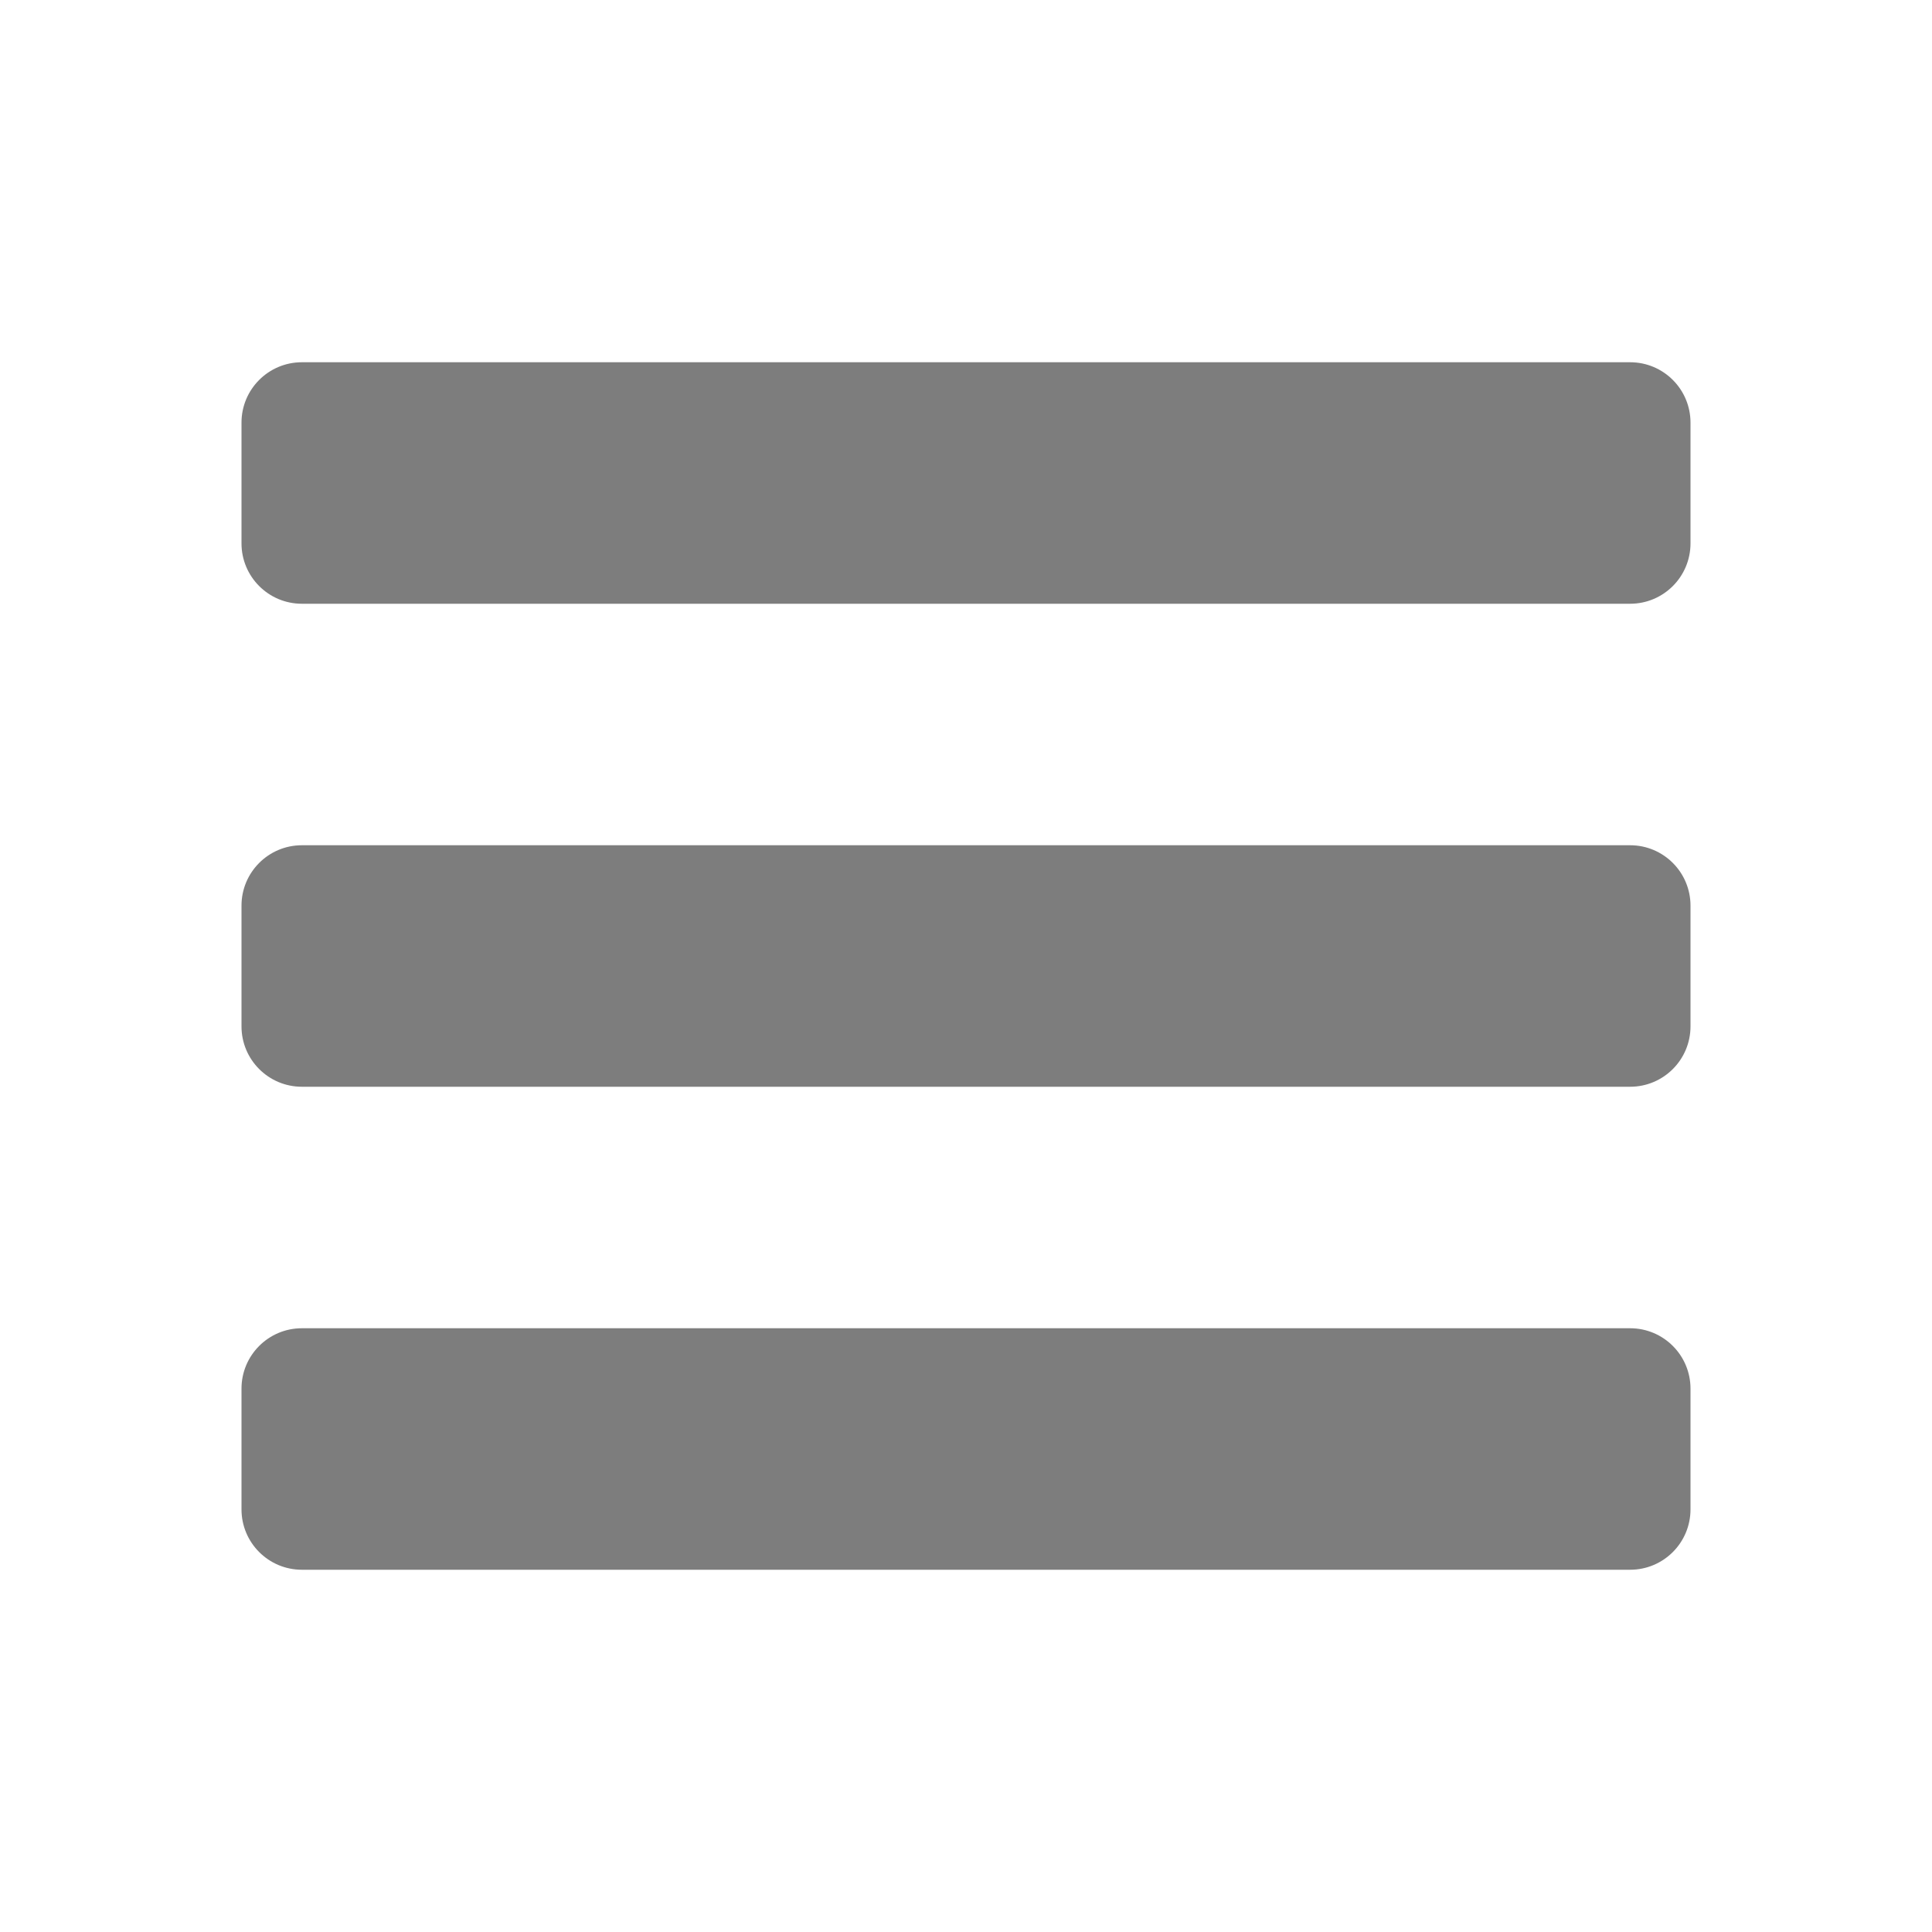
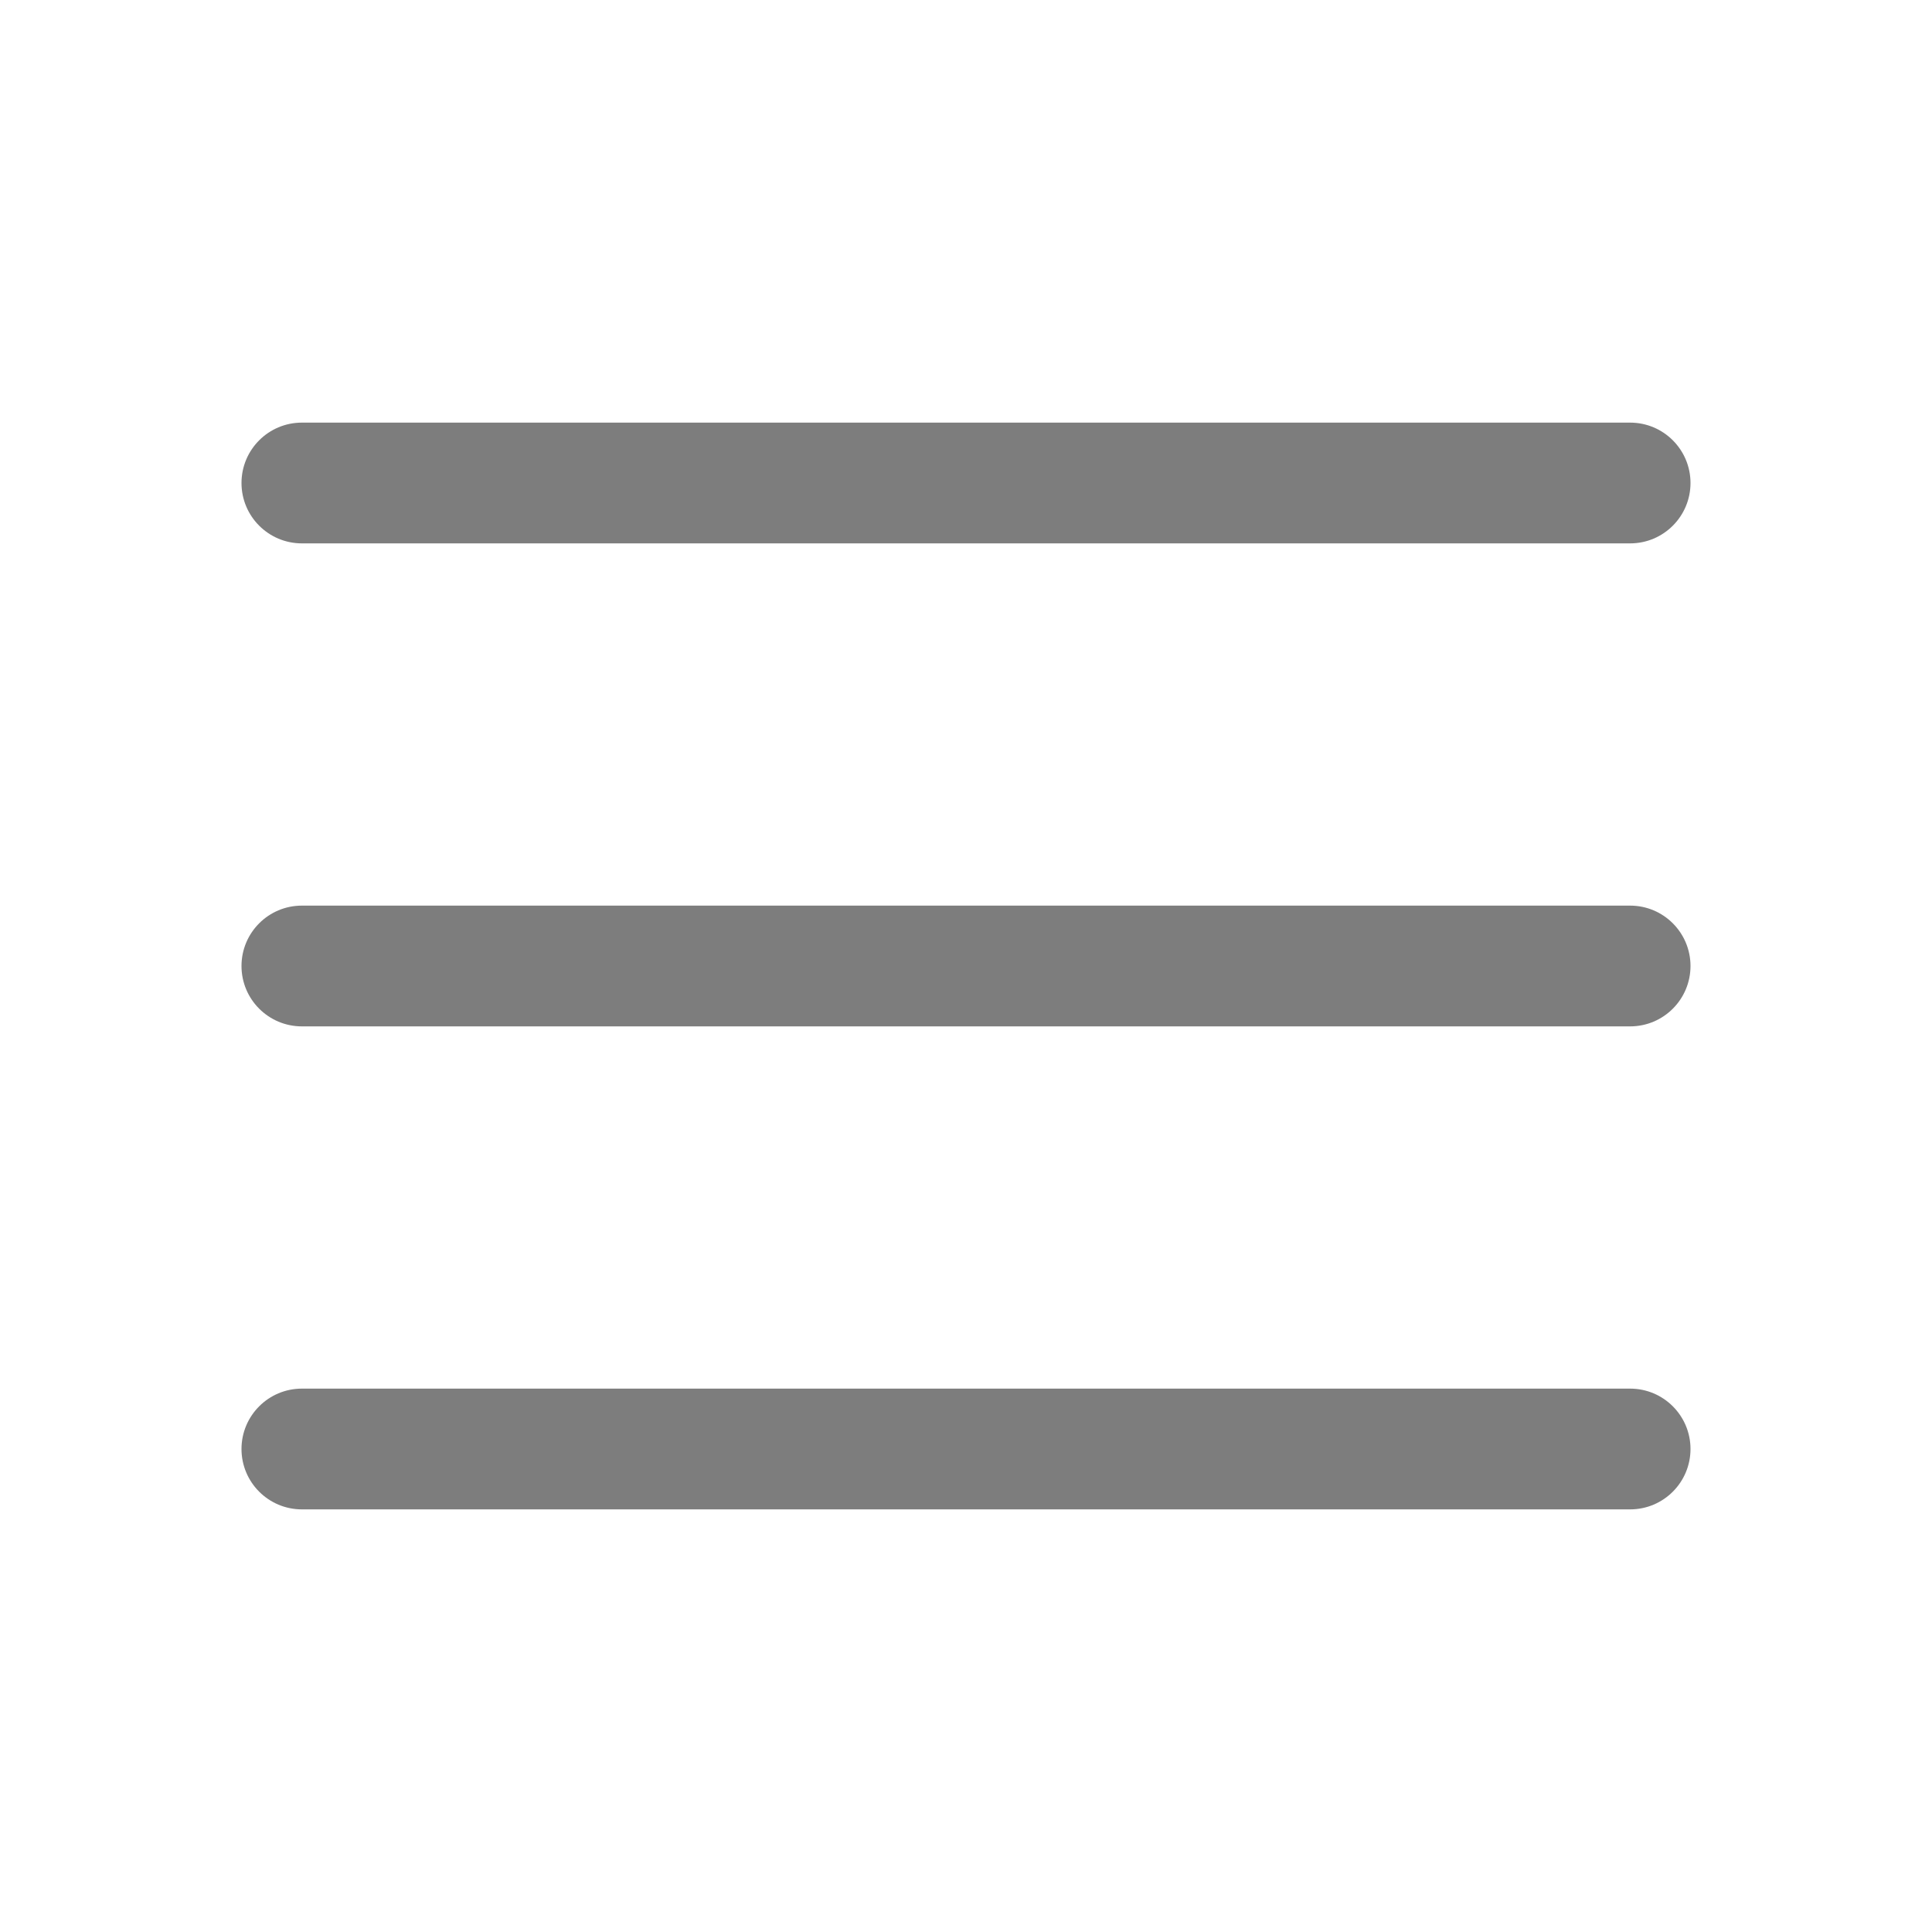
<svg xmlns="http://www.w3.org/2000/svg" width="32" height="32" fill="#7d7d7d" viewBox="0 0 256 256">
-   <path d="M224,120v16a8,8,0,0,1-8,8H40a8,8,0,0,1-8-8V120a8,8,0,0,1,8-8H216A8,8,0,0,1,224,120Zm-8,56H40a8,8,0,0,0-8,8v16a8,8,0,0,0,8,8H216a8,8,0,0,0,8-8V184A8,8,0,0,0,216,176Zm0-128H40a8,8,0,0,0-8,8V72a8,8,0,0,0,8,8H216a8,8,0,0,0,8-8V56A8,8,0,0,0,216,48Z" />
+   <path d="M224,128a8,8,0,0,1-8,8H40a8,8,0,0,1,0-16H216A8,8,0,0,1,224,128ZM40,72H216a8,8,0,0,0,0-16H40a8,8,0,0,0,0,16ZM216,184H40a8,8,0,0,0,0,16H216a8,8,0,0,0,0-16Z" />
</svg>
